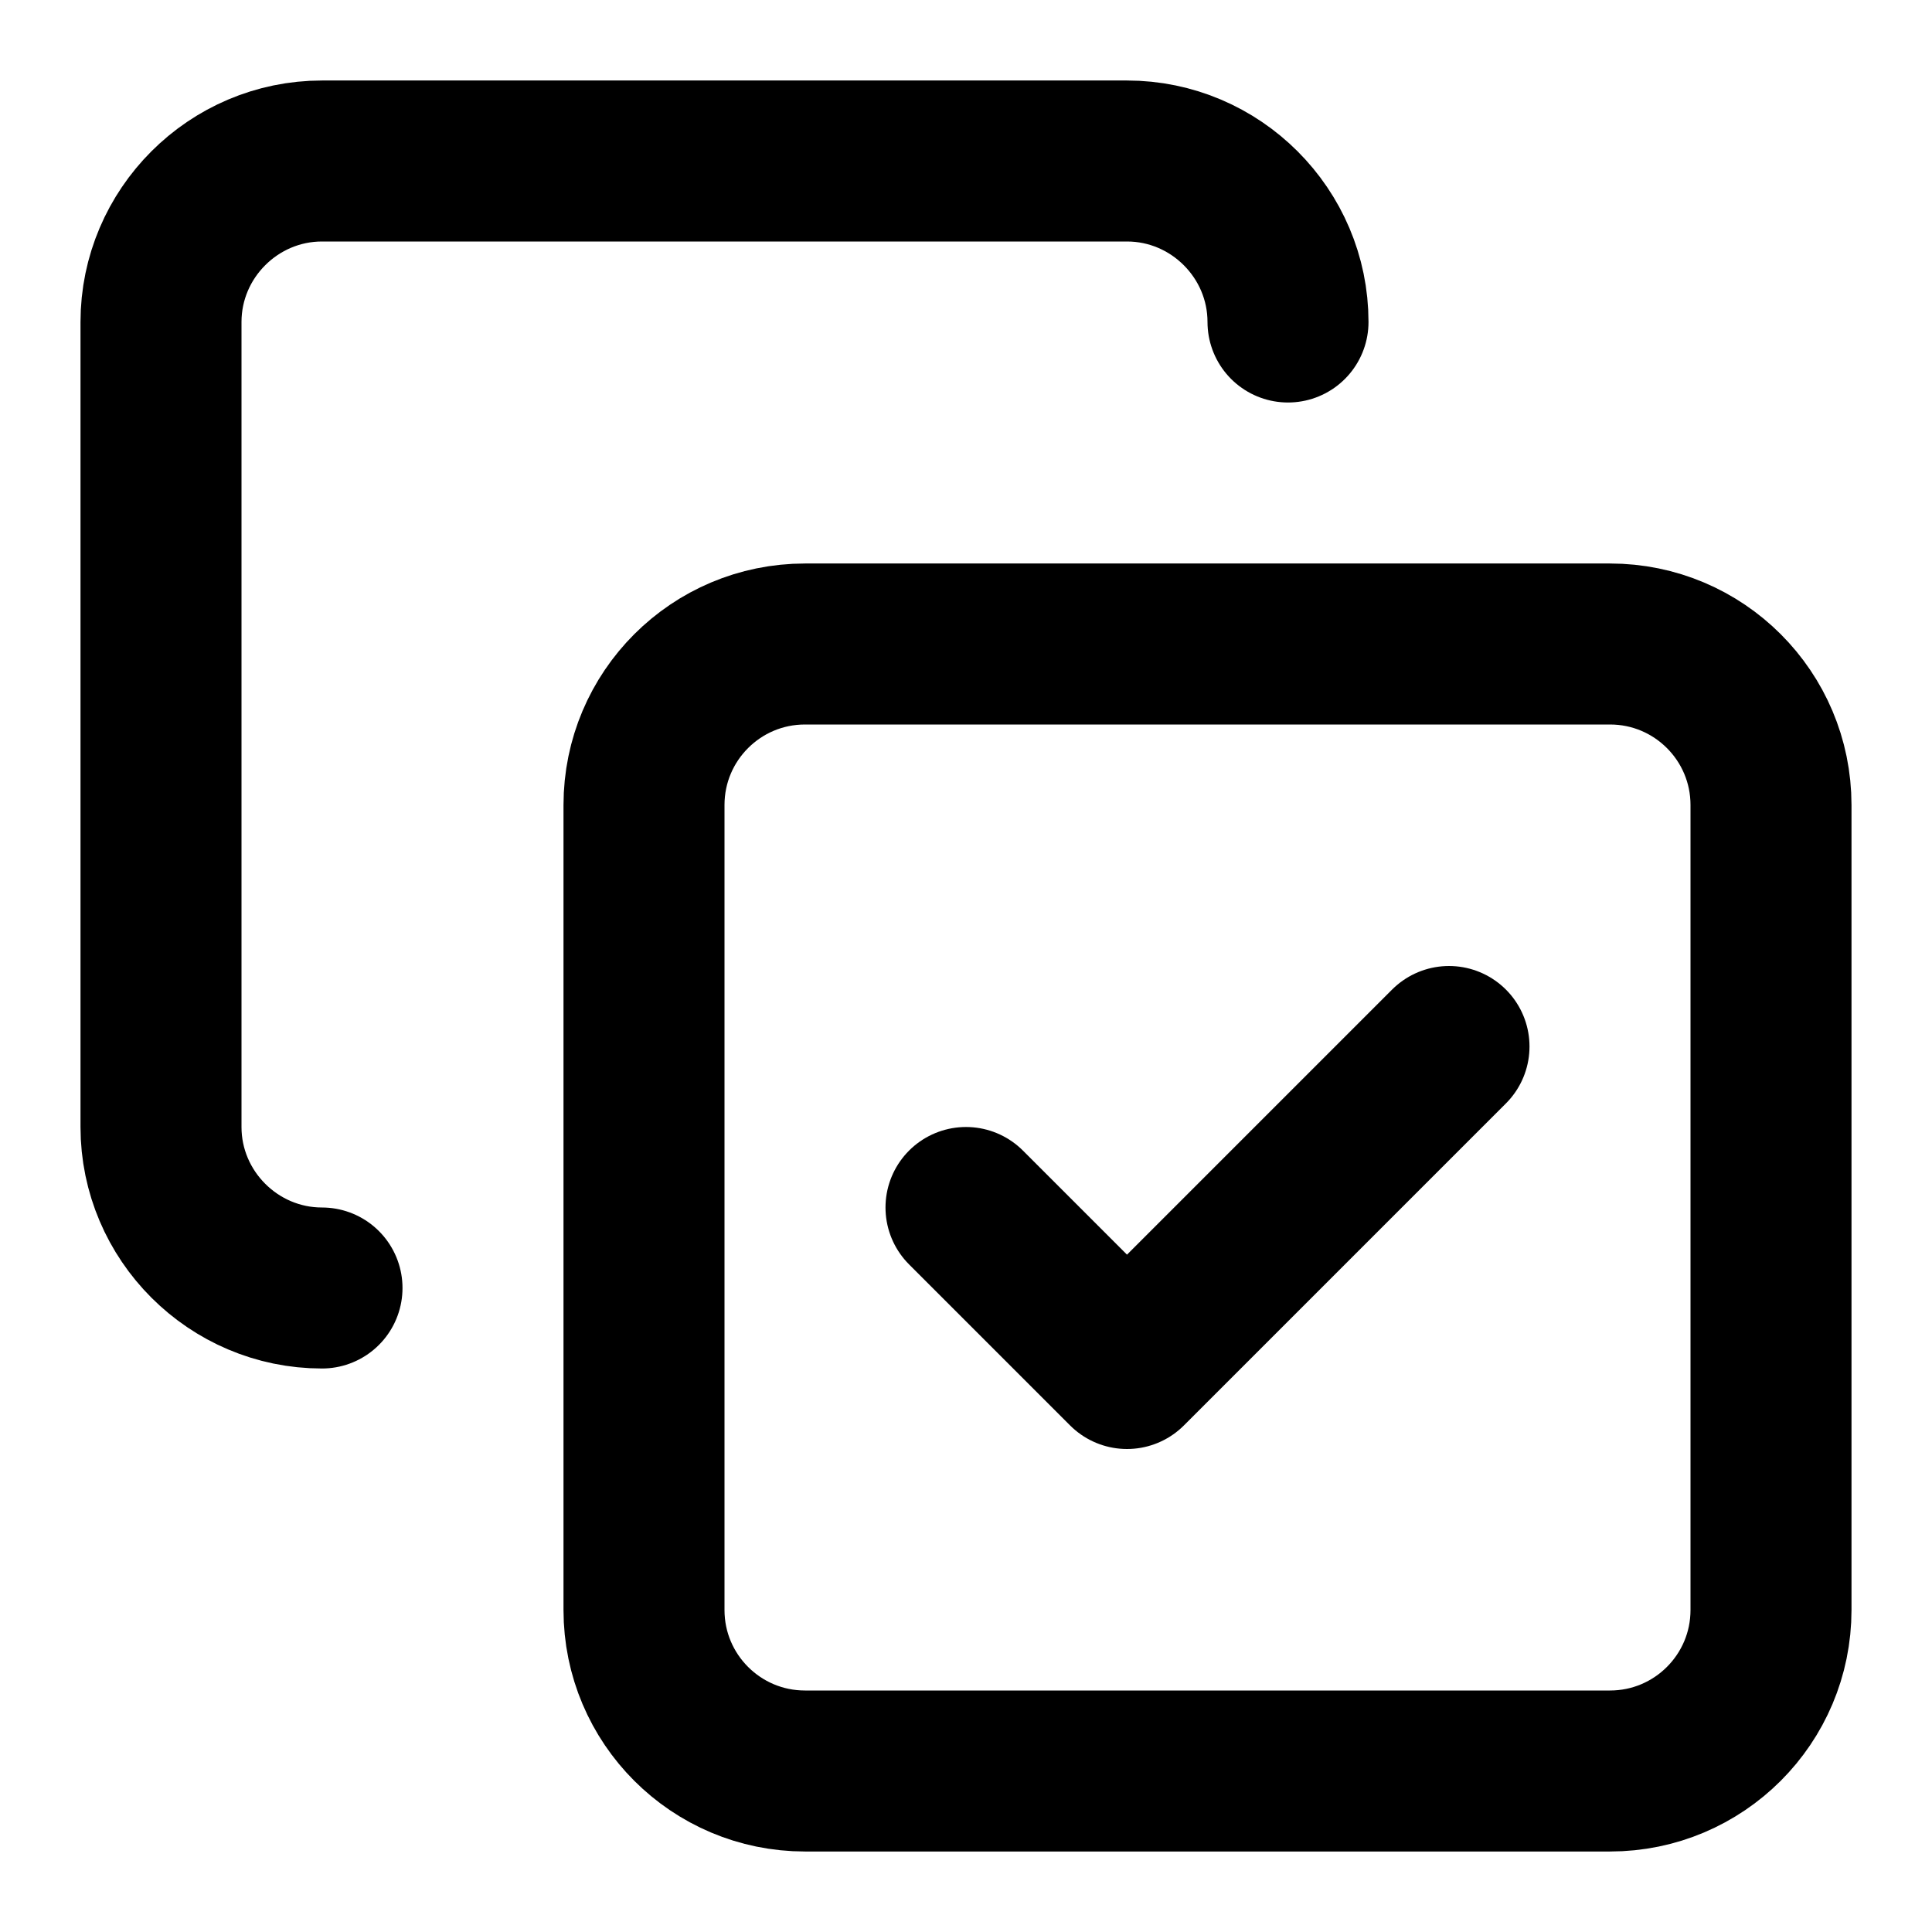
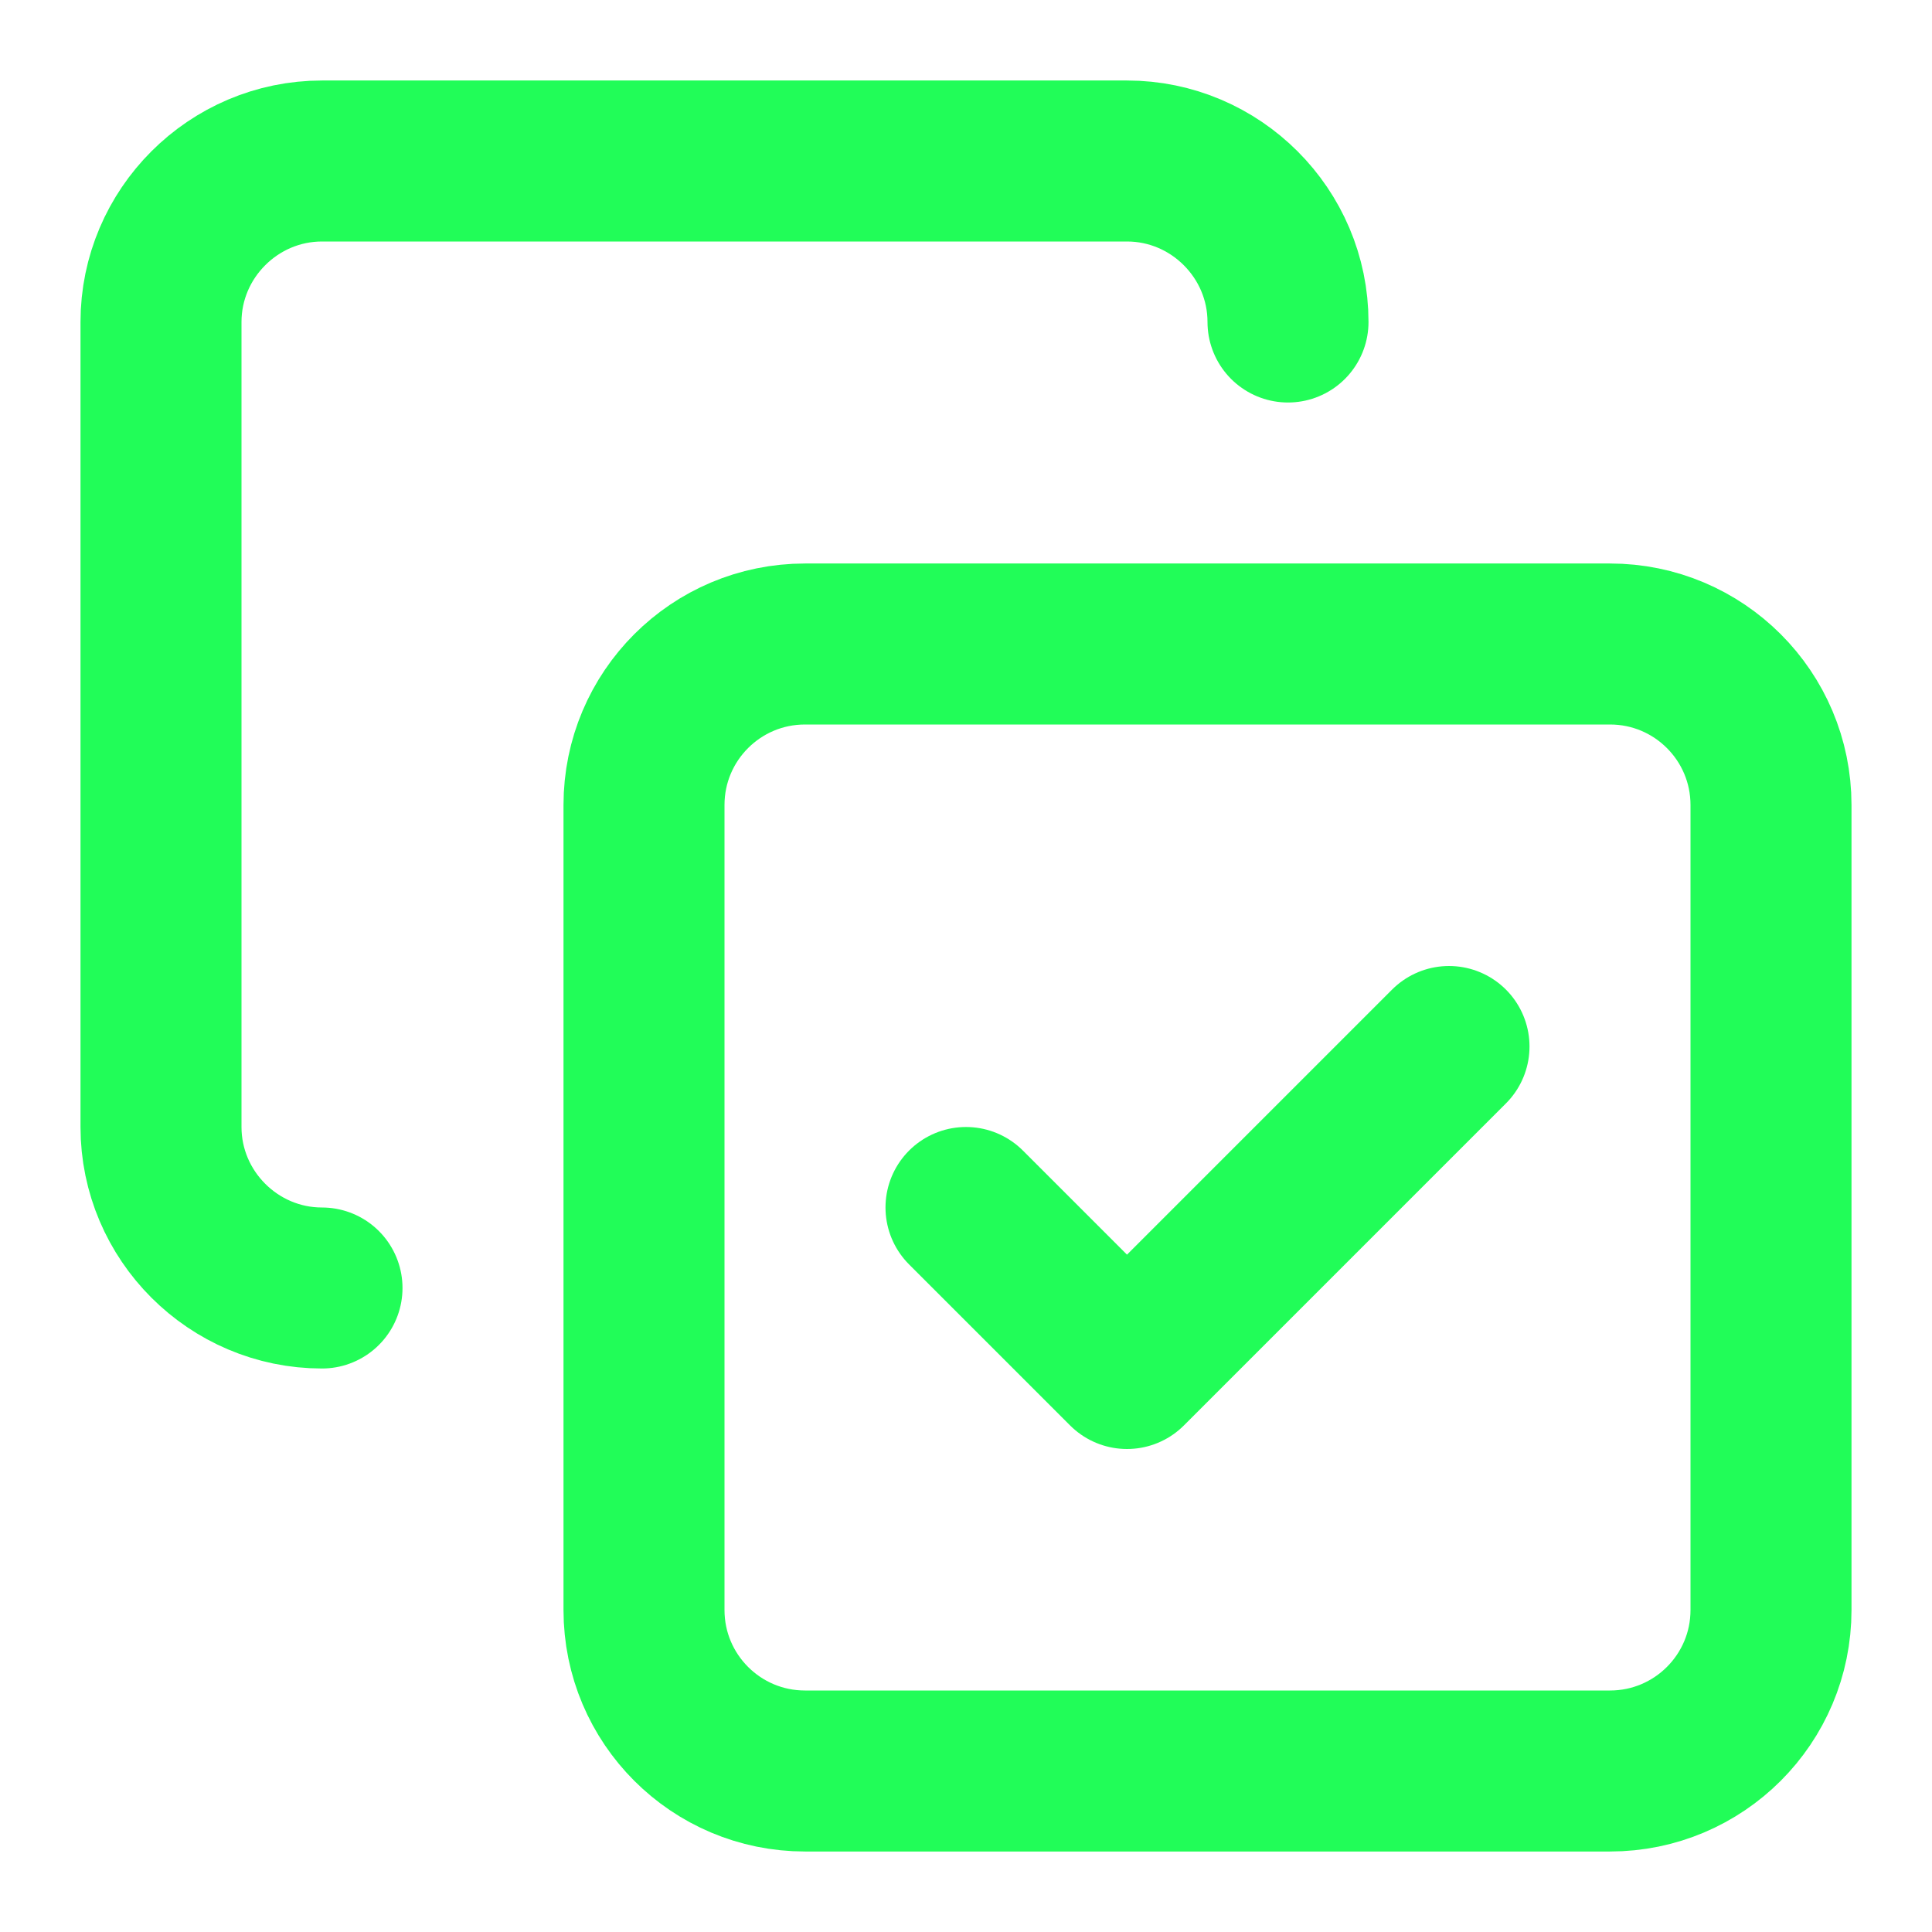
- <svg xmlns="http://www.w3.org/2000/svg" width="24" height="24" viewBox="0 0 24 24" fill="none" stroke="currentColor" stroke-width="2" stroke-linecap="round" stroke-linejoin="round" class="lucide lucide-copy-check-icon lucide-copy-check">
+ <svg xmlns="http://www.w3.org/2000/svg" width="24" height="24" viewBox="0 0 24 24" fill="none" stroke="#21fd58" stroke-width="2" stroke-linecap="round" stroke-linejoin="round" class="lucide lucide-copy-check-icon lucide-copy-check">
  <path d="m12 15 2 2 4-4" />
  <rect width="14" height="14" x="8" y="8" rx="2" ry="2" />
  <path d="M4 16c-1.1 0-2-.9-2-2V4c0-1.1.9-2 2-2h10c1.1 0 2 .9 2 2" />
</svg>
